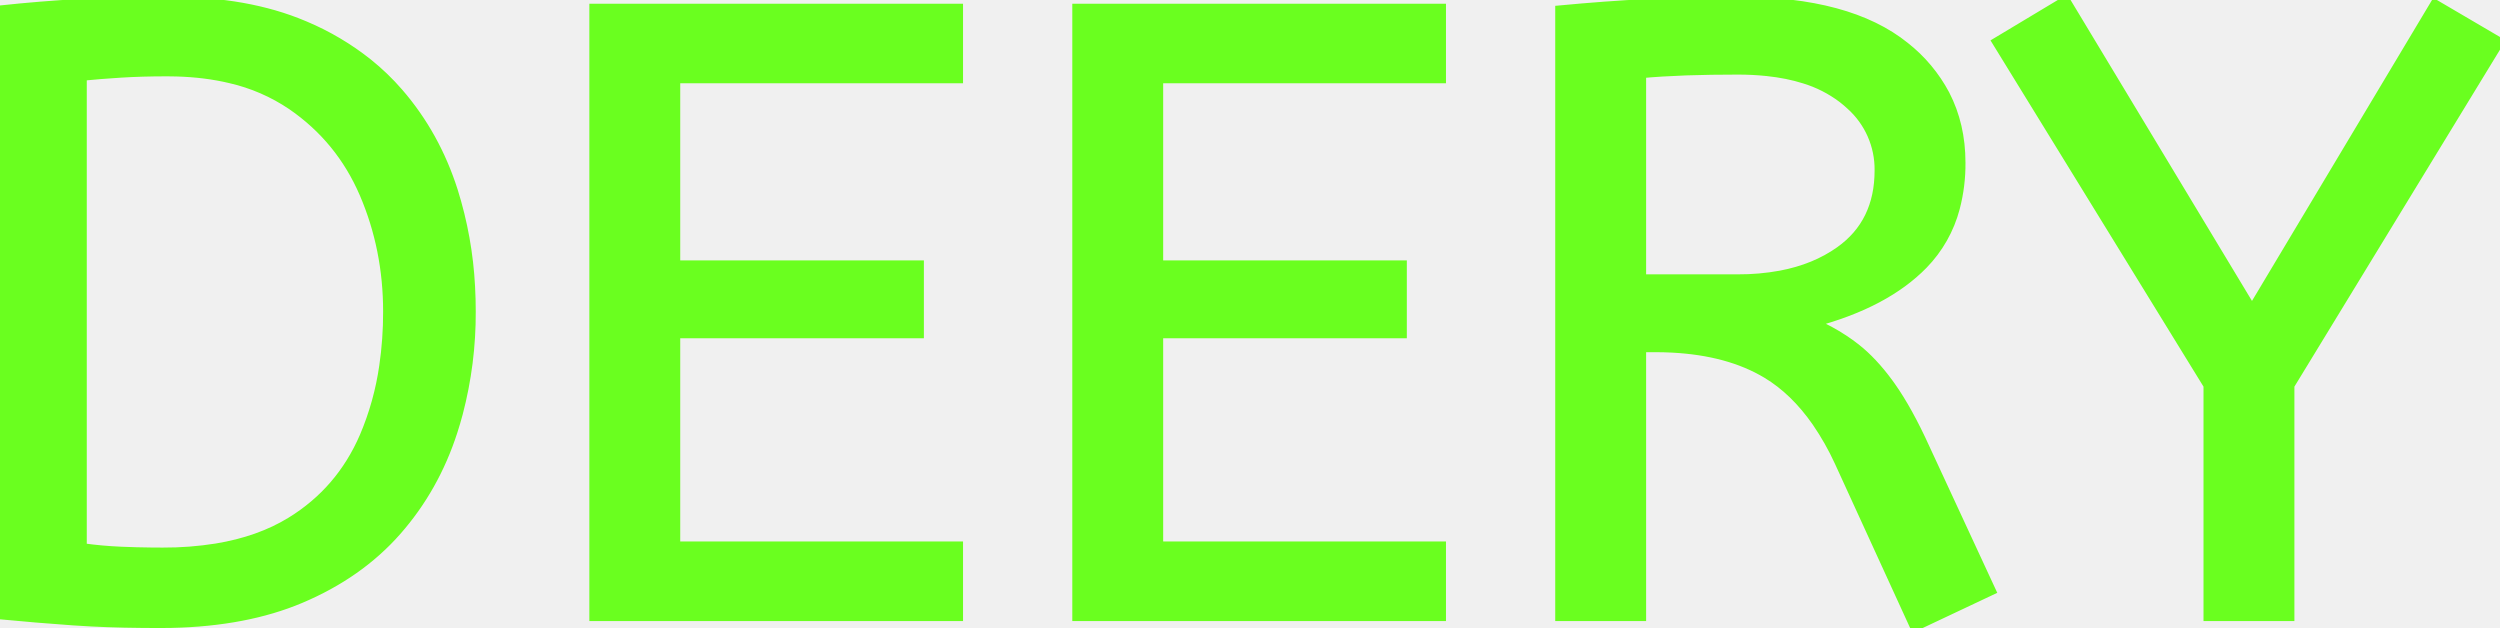
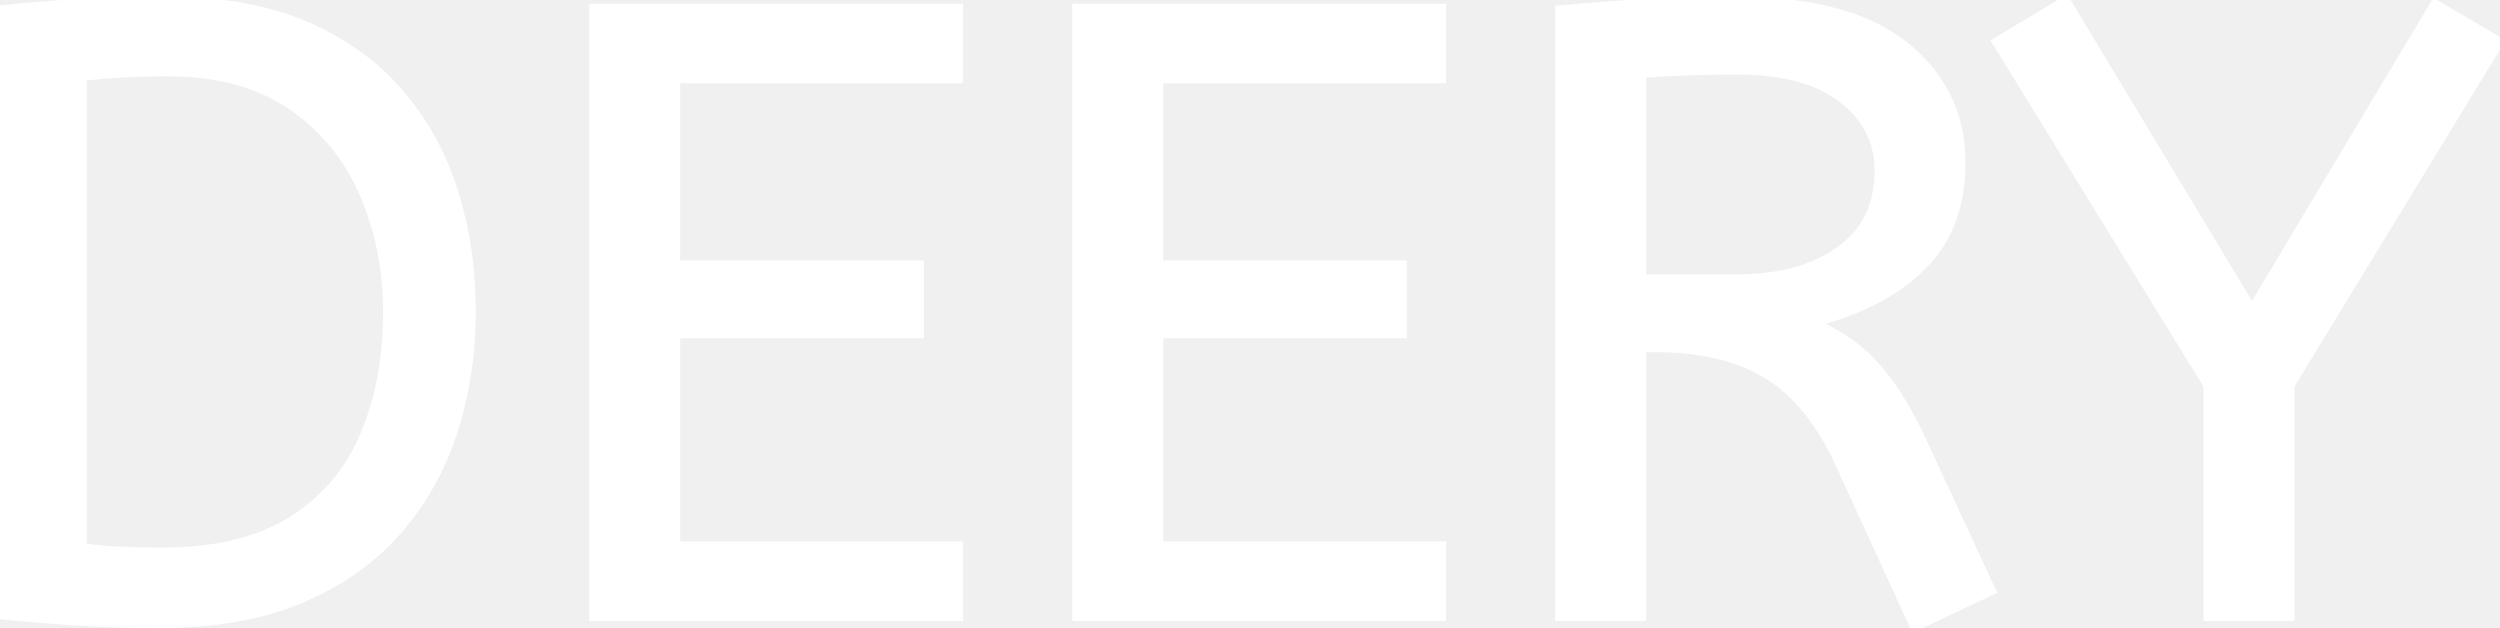
<svg xmlns="http://www.w3.org/2000/svg" width="287.3" height="72.1" viewBox="0 0 287.3 72.1">
-   <g id="svgGroup" stroke-linecap="round" fill-rule="evenodd" font-size="9pt" stroke="#1F51FF" stroke-width="0.25mm" fill="#1F51FF" style="stroke:#6aff1f;stroke-width:0.25mm;fill:#6aff1f">
+   <g id="svgGroup" stroke-linecap="round" fill-rule="evenodd" font-size="9pt" stroke="#1F51FF" stroke-width="0.25mm" fill="#1F51FF" style="stroke:#fff;stroke-width:0.25mm;fill:#fff">
    <path d="M 110.2 70.9 L 68.2 70.9 L 68.2 0.9 L 110.2 0.9 L 110.2 9.1 L 77.7 9.1 L 77.7 30.4 L 105.7 30.4 L 105.7 38.4 L 77.7 38.4 L 77.7 62.7 L 110.2 62.7 L 110.2 70.9 Z M 165.7 70.9 L 123.7 70.9 L 123.7 0.9 L 165.7 0.9 L 165.7 9.1 L 133.2 9.1 L 133.2 30.4 L 161.2 30.4 L 161.2 38.4 L 133.2 38.4 L 133.2 62.7 L 165.7 62.7 L 165.7 70.9 Z M 228.9 67.9 L 220 72.1 L 211.3 53.1 A 30.586 30.586 0 0 0 208.709 48.526 Q 206.203 44.922 203 43 Q 198.645 40.387 192.164 40.05 A 37.847 37.847 0 0 0 190.2 40 L 188.7 40 L 188.7 70.9 L 179.2 70.9 L 179.2 1.1 Q 184.5 0.6 189.35 0.35 A 187.94 187.94 0 0 1 195.666 0.135 A 226.267 226.267 0 0 1 199.7 0.1 Q 212.5 0.1 218.95 5.3 A 17.414 17.414 0 0 1 223.58 10.834 Q 225.4 14.344 225.4 18.7 A 19.88 19.88 0 0 1 224.749 23.92 A 14.672 14.672 0 0 1 221.05 30.45 Q 216.7 34.9 208.5 37.1 A 23.656 23.656 0 0 1 211.929 38.963 A 20.427 20.427 0 0 1 213.3 39.95 Q 215.269 41.497 217.105 44.01 A 29.29 29.29 0 0 1 217.35 44.35 Q 219.3 47.1 221.3 51.5 L 228.9 67.9 Z M 263.2 70.9 L 253.7 70.9 L 253.7 44.3 L 229.4 4.8 L 237.4 0 L 258.8 35.5 L 279.8 0.4 L 287.3 4.8 L 263.2 44.3 L 263.2 70.9 Z M 0 70.7 L 0 1.1 Q 4.7 0.6 9.2 0.35 A 151.31 151.31 0 0 1 13.386 0.179 Q 16.238 0.1 19.5 0.1 A 48.608 48.608 0 0 1 26.844 0.626 Q 30.778 1.228 34.11 2.518 A 29.198 29.198 0 0 1 35.05 2.9 A 30.978 30.978 0 0 1 42.339 7.22 A 27.223 27.223 0 0 1 45.85 10.6 Q 50.1 15.5 52.15 21.95 A 44.256 44.256 0 0 1 54.122 32.946 A 51.506 51.506 0 0 1 54.2 35.8 A 45.309 45.309 0 0 1 52.719 47.497 A 41.802 41.802 0 0 1 52.1 49.6 Q 50 56.1 45.65 61.05 Q 41.3 66 34.55 68.85 Q 28.275 71.5 19.709 71.686 A 60.192 60.192 0 0 1 18.4 71.7 A 186.98 186.98 0 0 1 14.329 71.658 Q 12.315 71.614 10.522 71.524 A 101.5 101.5 0 0 1 8.45 71.4 Q 4.2 71.1 0 70.7 Z M 9.5 8.8 L 9.5 62.9 Q 11.6 63.2 13.9 63.3 A 107.265 107.265 0 0 0 17.463 63.394 A 121.297 121.297 0 0 0 18.7 63.4 A 37.906 37.906 0 0 0 24.864 62.928 Q 29.793 62.115 33.4 59.9 Q 39.1 56.4 41.8 50.15 A 32.292 32.292 0 0 0 44.054 42.076 A 42.502 42.502 0 0 0 44.5 35.8 Q 44.5 28.6 41.8 22.3 Q 39.1 16 33.5 12.15 A 20.895 20.895 0 0 0 26.448 9.09 Q 23.607 8.411 20.296 8.316 A 38.008 38.008 0 0 0 19.2 8.3 Q 16.3 8.3 13.9 8.45 Q 11.5 8.6 9.5 8.8 Z M 188.7 8.5 L 188.7 32 L 199.7 32 A 26.489 26.489 0 0 0 204.623 31.569 Q 208.552 30.825 211.4 28.8 Q 215.9 25.6 215.9 19.6 A 9.811 9.811 0 0 0 212.627 12.136 A 13.272 13.272 0 0 0 211.7 11.35 A 13.923 13.923 0 0 0 207.336 9.128 Q 205.407 8.518 203.077 8.27 A 31.944 31.944 0 0 0 199.7 8.1 Q 196.526 8.1 193.962 8.187 A 118.974 118.974 0 0 0 193.6 8.2 Q 190.9 8.3 188.7 8.5 Z" vector-effect="non-scaling-stroke" />
  </g>
</svg>
